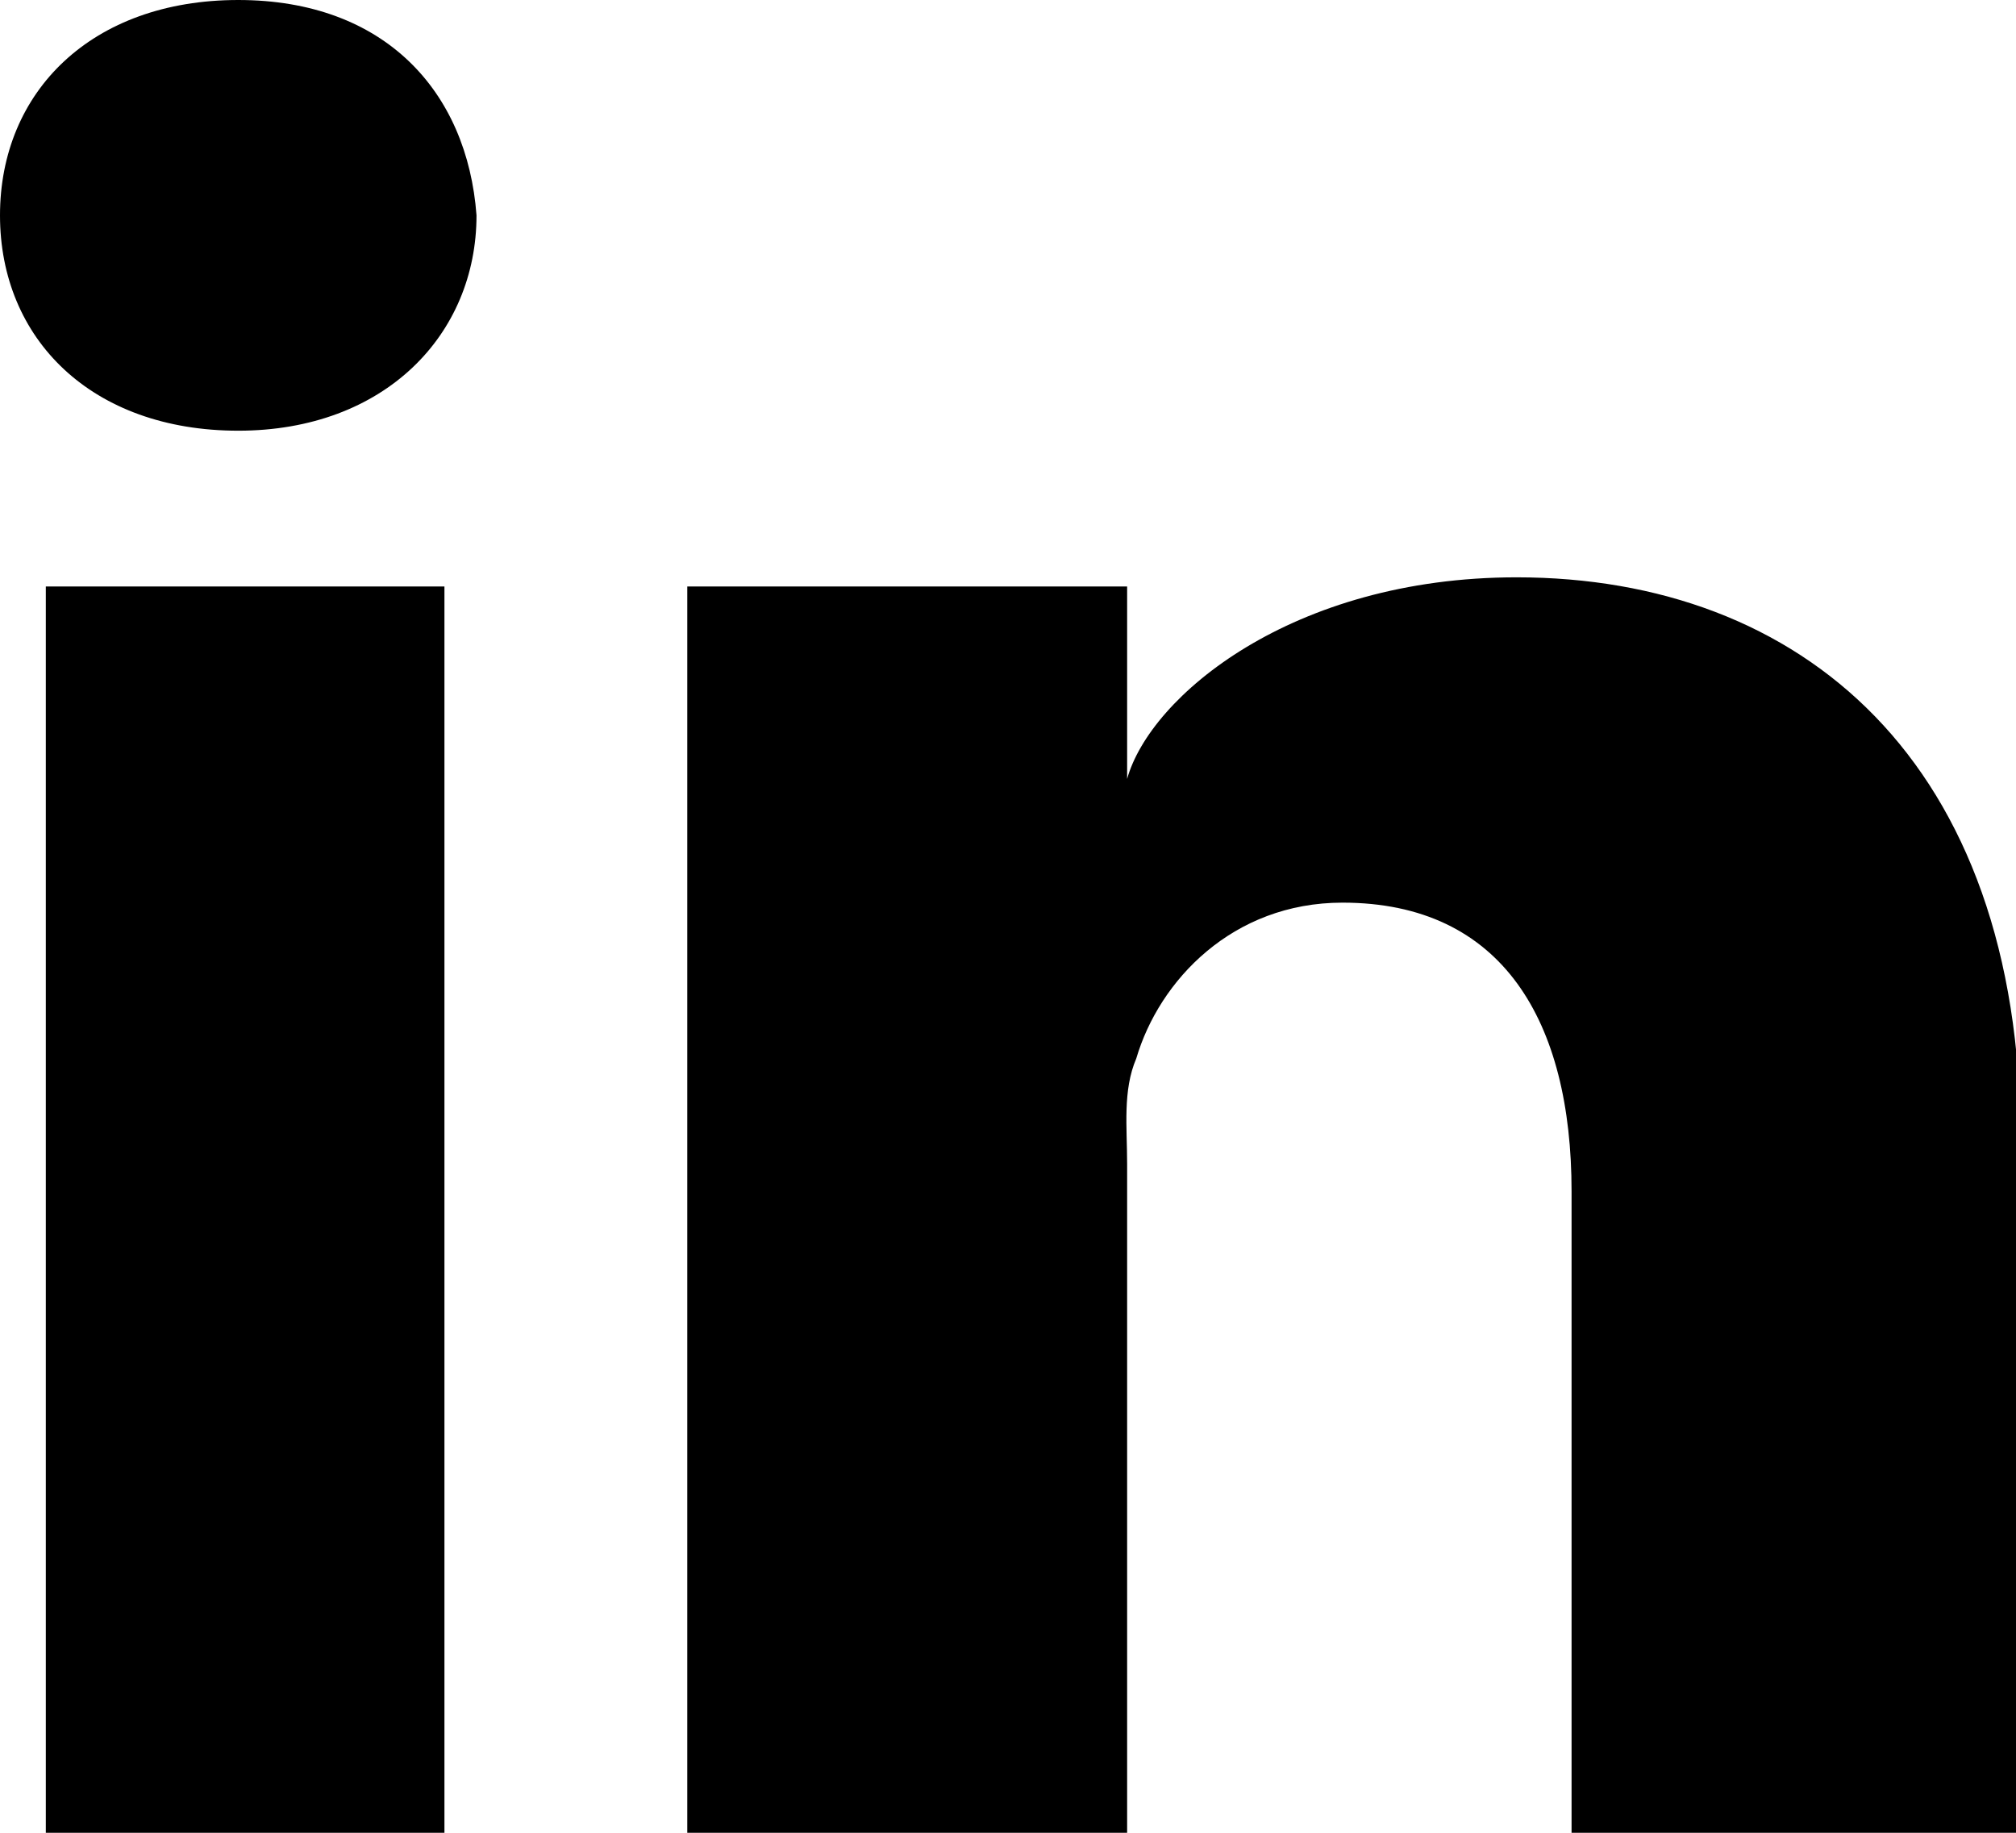
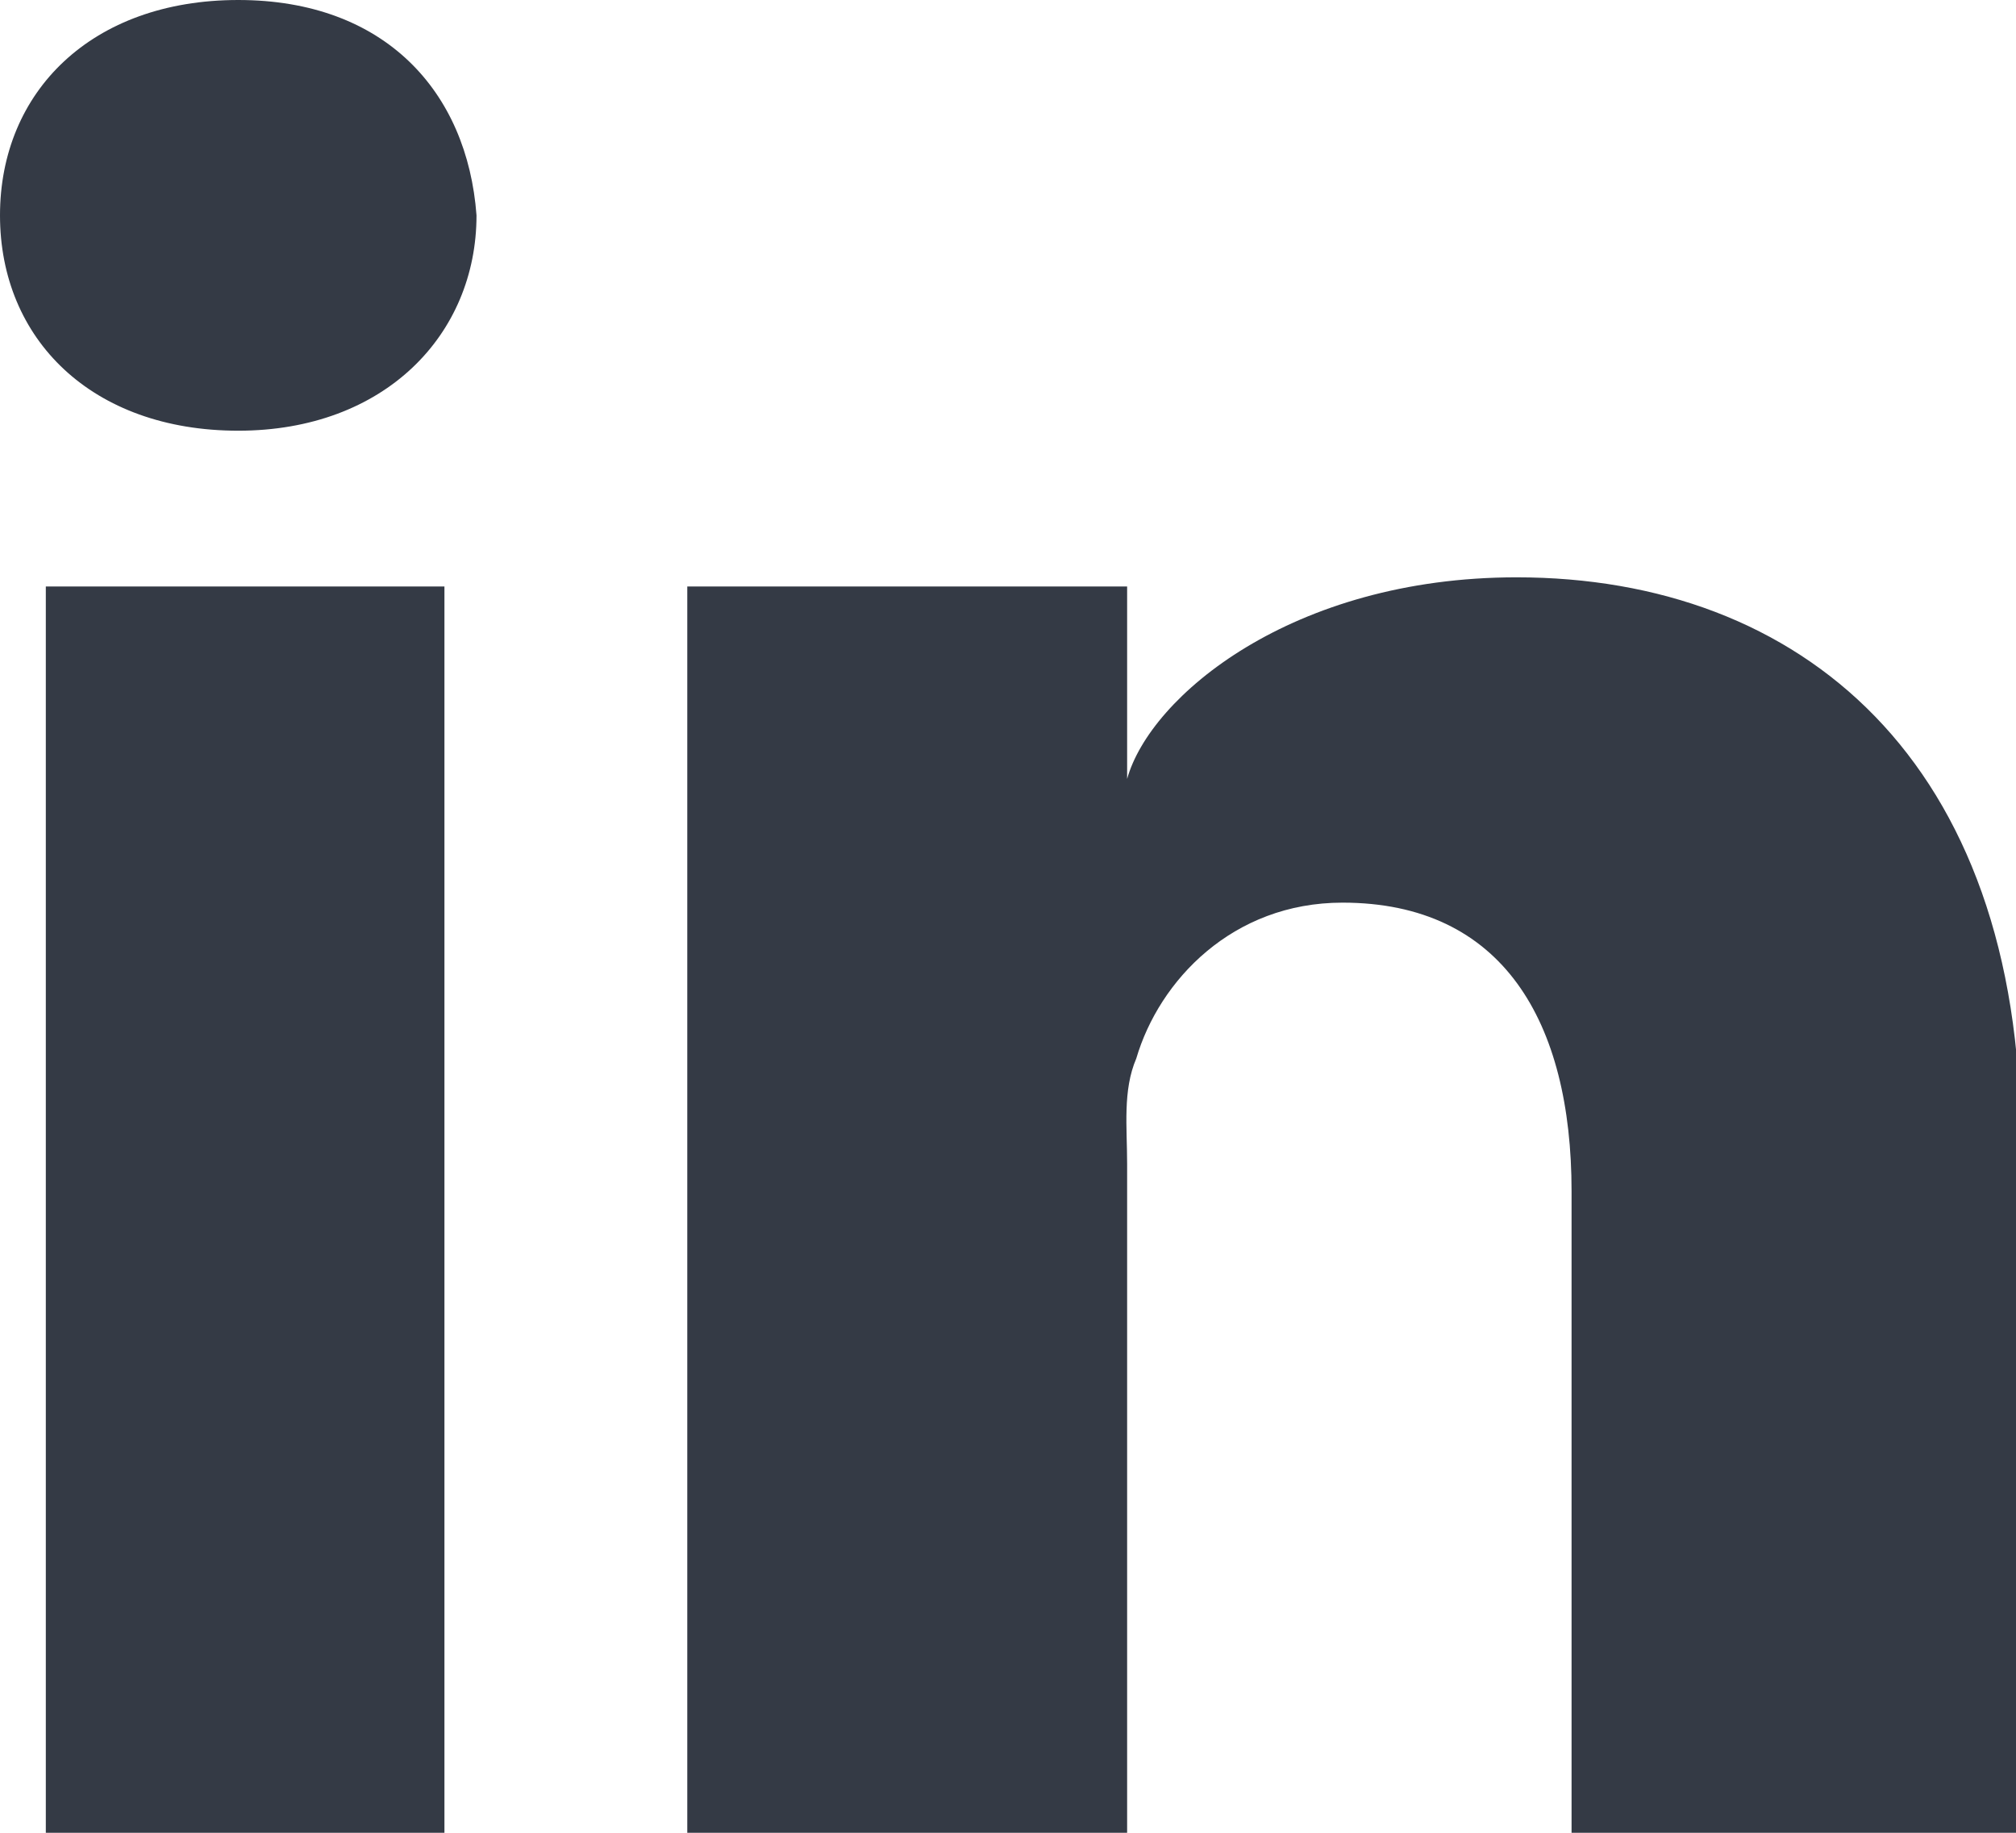
<svg xmlns="http://www.w3.org/2000/svg" viewBox="0 0 44 40">
-   <path d="M44 40h-9.7V26c0-3.7-1.5-6.3-5-6.3-2.4 0-4 1.7-4.5 3.4-.3.7-.2 1.5-.2 2.3V40H15V12.8h9.6V17c.5-1.8 3.6-4.4 8.5-4.4 6.2 0 11 4 11 12.3v15zM5.2 9.4C2 9.4 0 7.4 0 4.7S2 0 5.2 0s5 2 5.2 4.7c0 2.6-2 4.7-5.2 4.7zm-4 3.4h8.5V40H1V12.8z" fill="#000" fill-rule="evenodd" />
+   <path d="M44 40h-9.7V26c0-3.7-1.5-6.3-5-6.3-2.4 0-4 1.7-4.5 3.4-.3.7-.2 1.5-.2 2.3V40H15V12.8h9.6V17c.5-1.8 3.6-4.4 8.5-4.4 6.2 0 11 4 11 12.3v15zM5.2 9.4C2 9.4 0 7.4 0 4.7S2 0 5.2 0s5 2 5.2 4.7c0 2.6-2 4.7-5.2 4.7zm-4 3.4h8.5V40H1V12.8z" fill="#343a45" fill-rule="evenodd" />
</svg>
